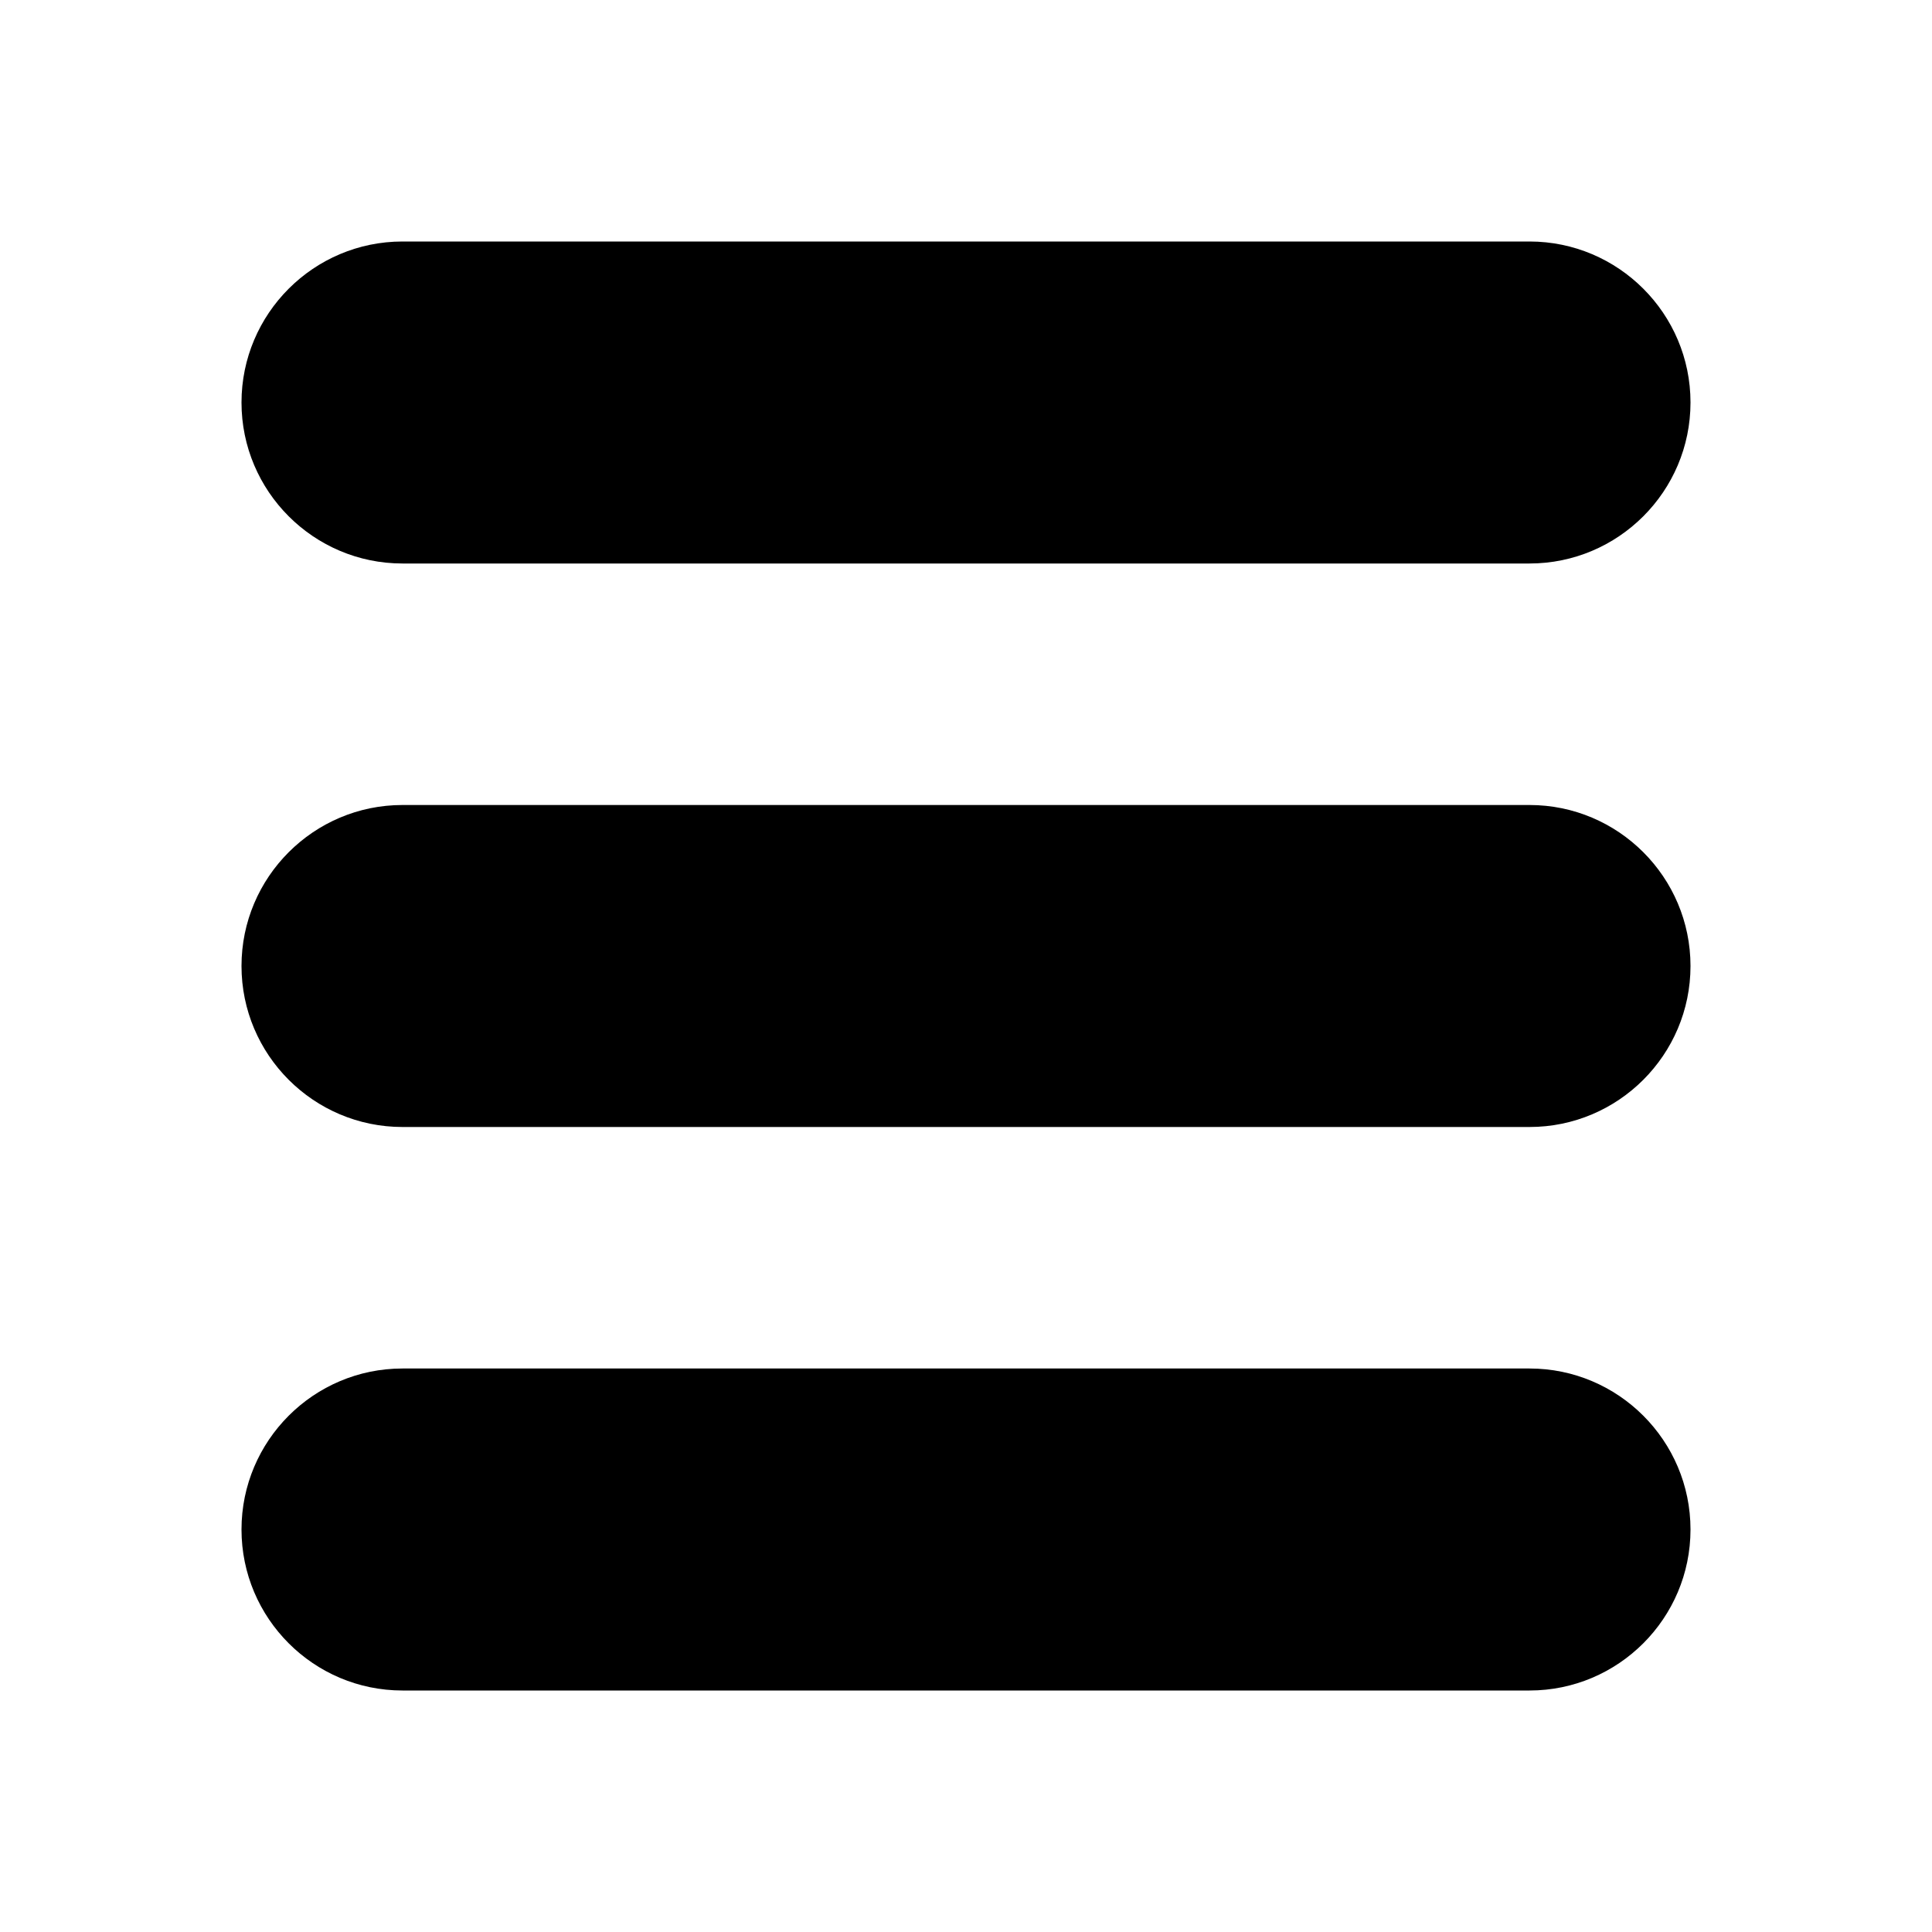
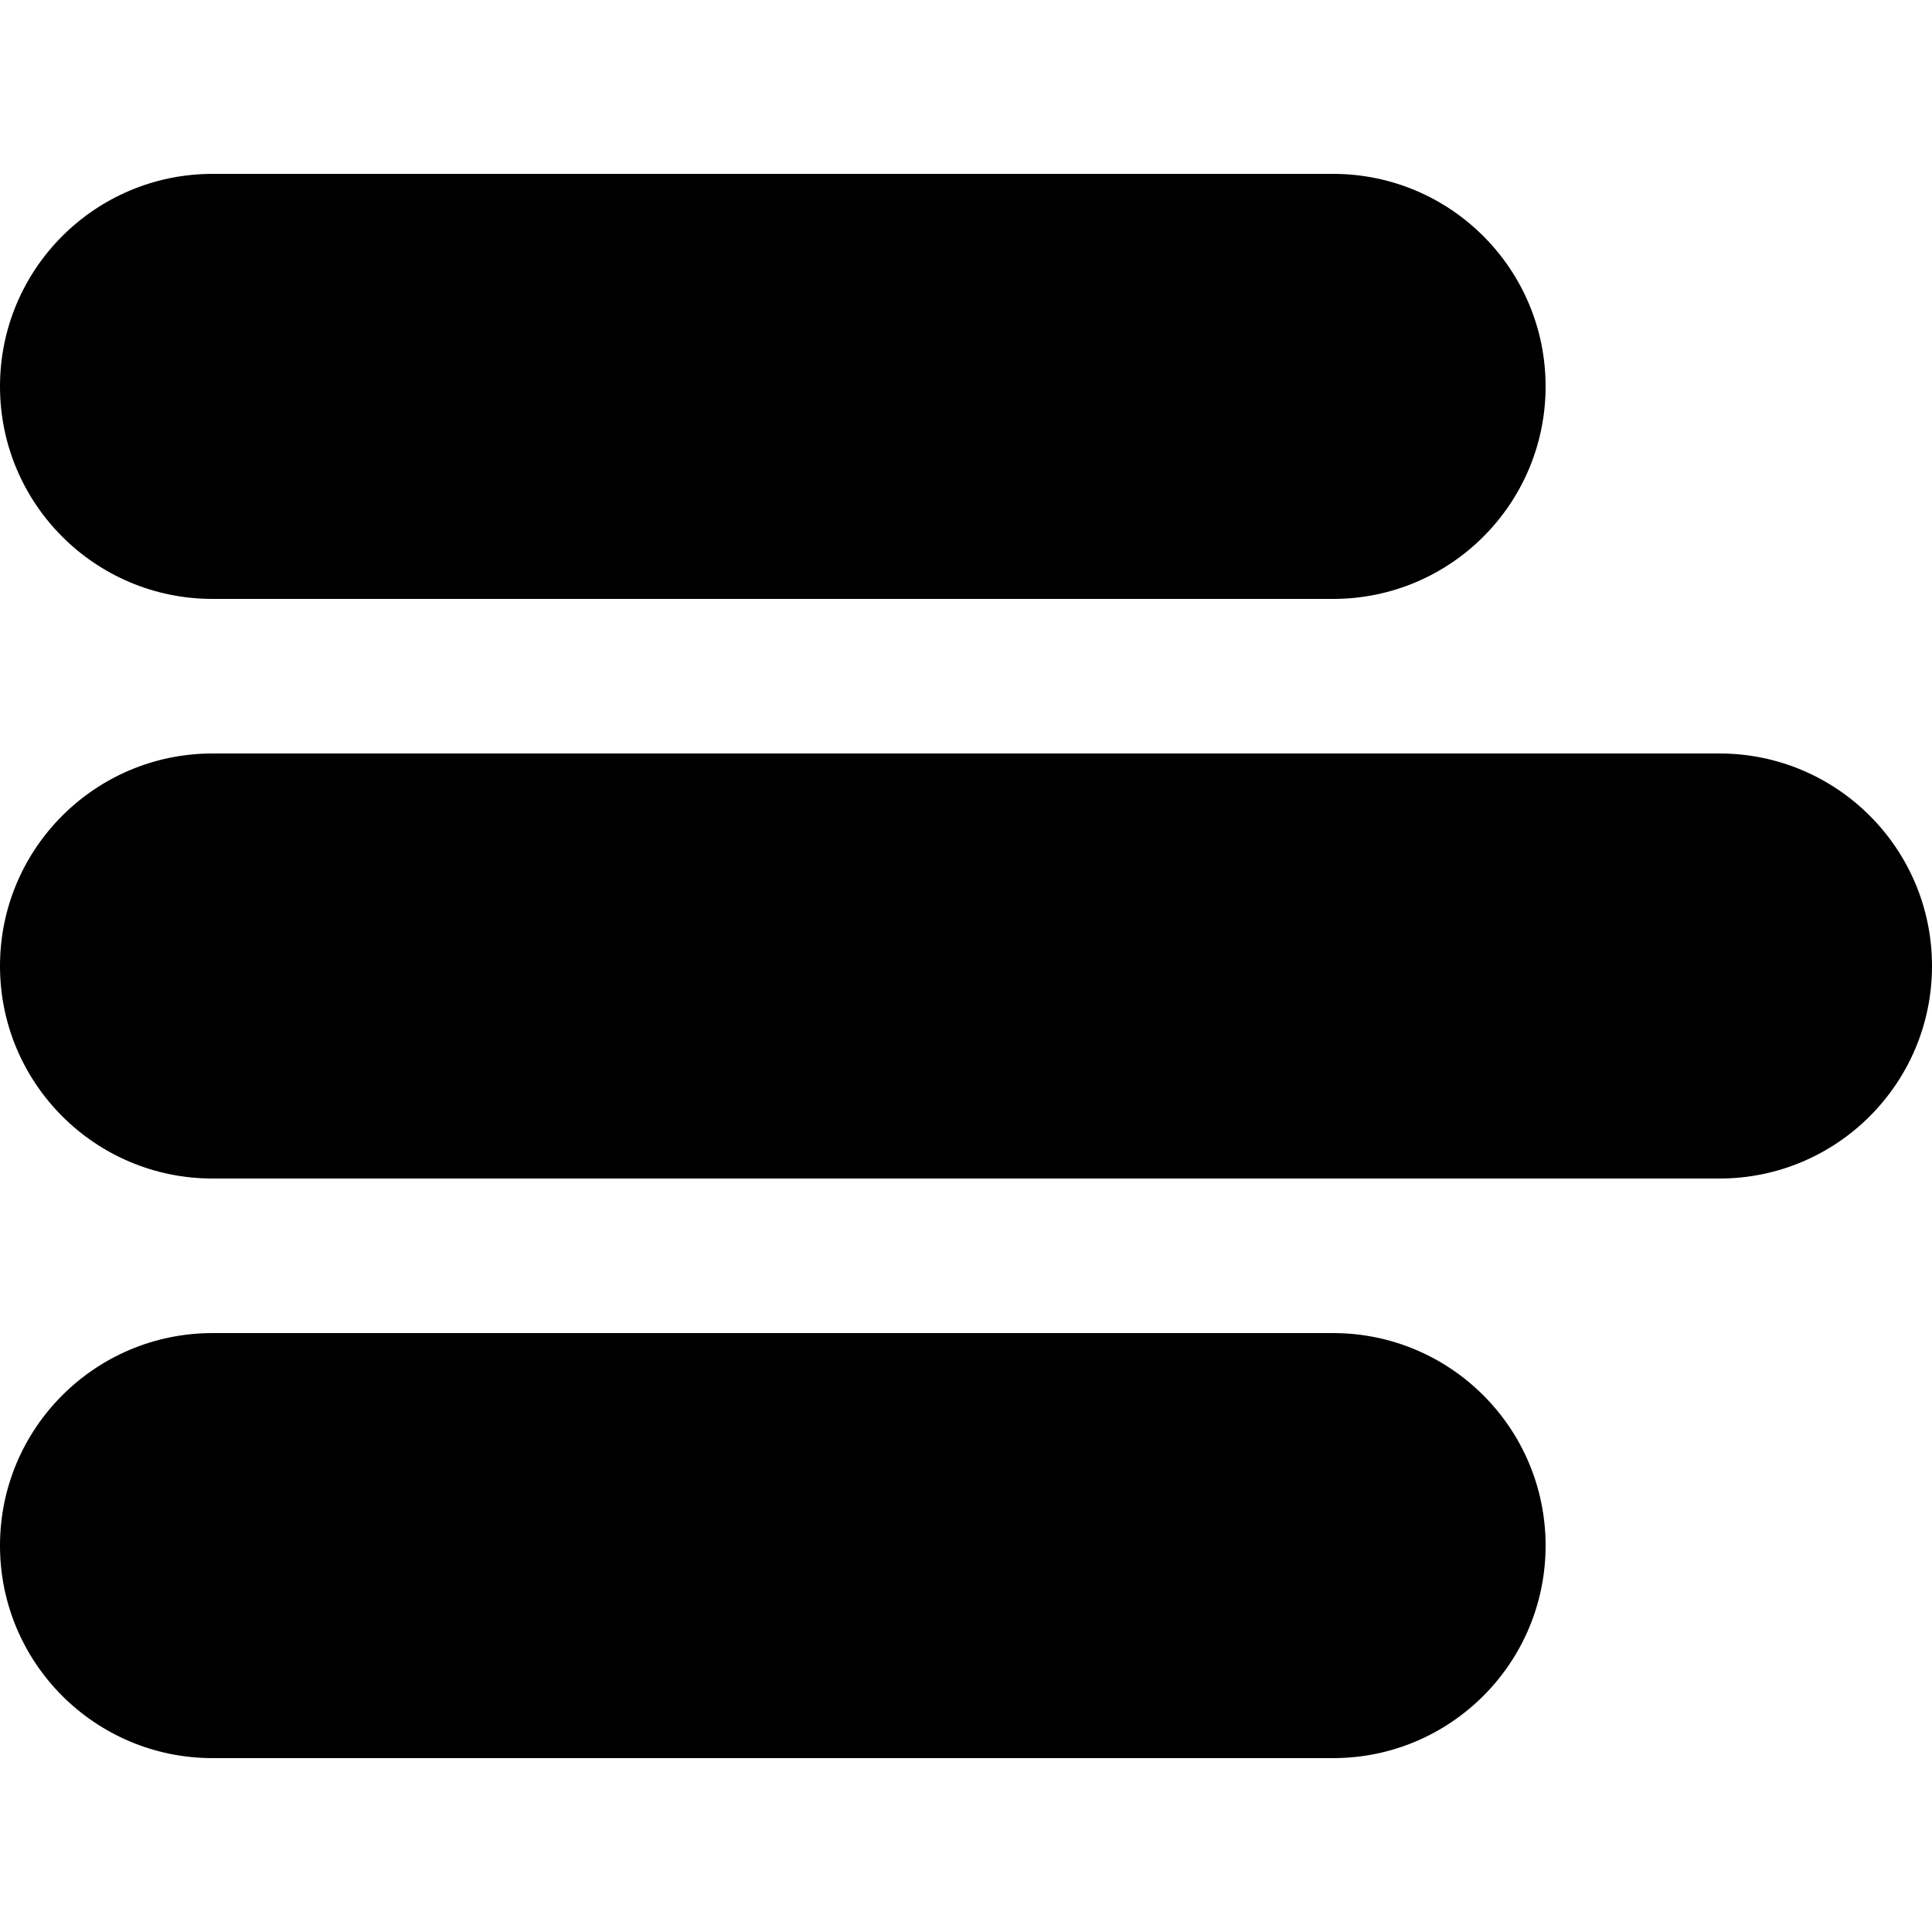
- <svg xmlns="http://www.w3.org/2000/svg" version="1.1" width="24" height="24" viewBox="0 0 24 24">
-   <path d="M19 17h-14c-1.103 0-2 0.897-2 2s0.897 2 2 2h14c1.103 0 2-0.897 2-2s-0.897-2-2-2z" />
-   <path d="M19 10h-14c-1.103 0-2 0.897-2 2s0.897 2 2 2h14c1.103 0 2-0.897 2-2s-0.897-2-2-2z" />
-   <path d="M19 3h-14c-1.103 0-2 0.897-2 2s0.897 2 2 2h14c1.103 0 2-0.897 2-2s-0.897-2-2-2z" />
+ <svg xmlns="http://www.w3.org/2000/svg" version="1.1" x="0px" y="0px" viewBox="0 0 100 100" enable-background="new 0 0 100 100" xml:space="preserve">
+   <path d="M11,31h58c6.075,0,11-4.925,11-11S75.075,9,69,9H11C4.925,9,0,13.925,0,20S4.925,31,11,31z M89,39H11  C4.925,39,0,43.925,0,50s4.925,11,11,11h78c6.075,0,11-4.925,11-11S95.075,39,89,39z M69,69H11C4.925,69,0,73.925,0,80  s4.925,11,11,11h58c6.075,0,11-4.925,11-11S75.075,69,69,69z" />
</svg>
